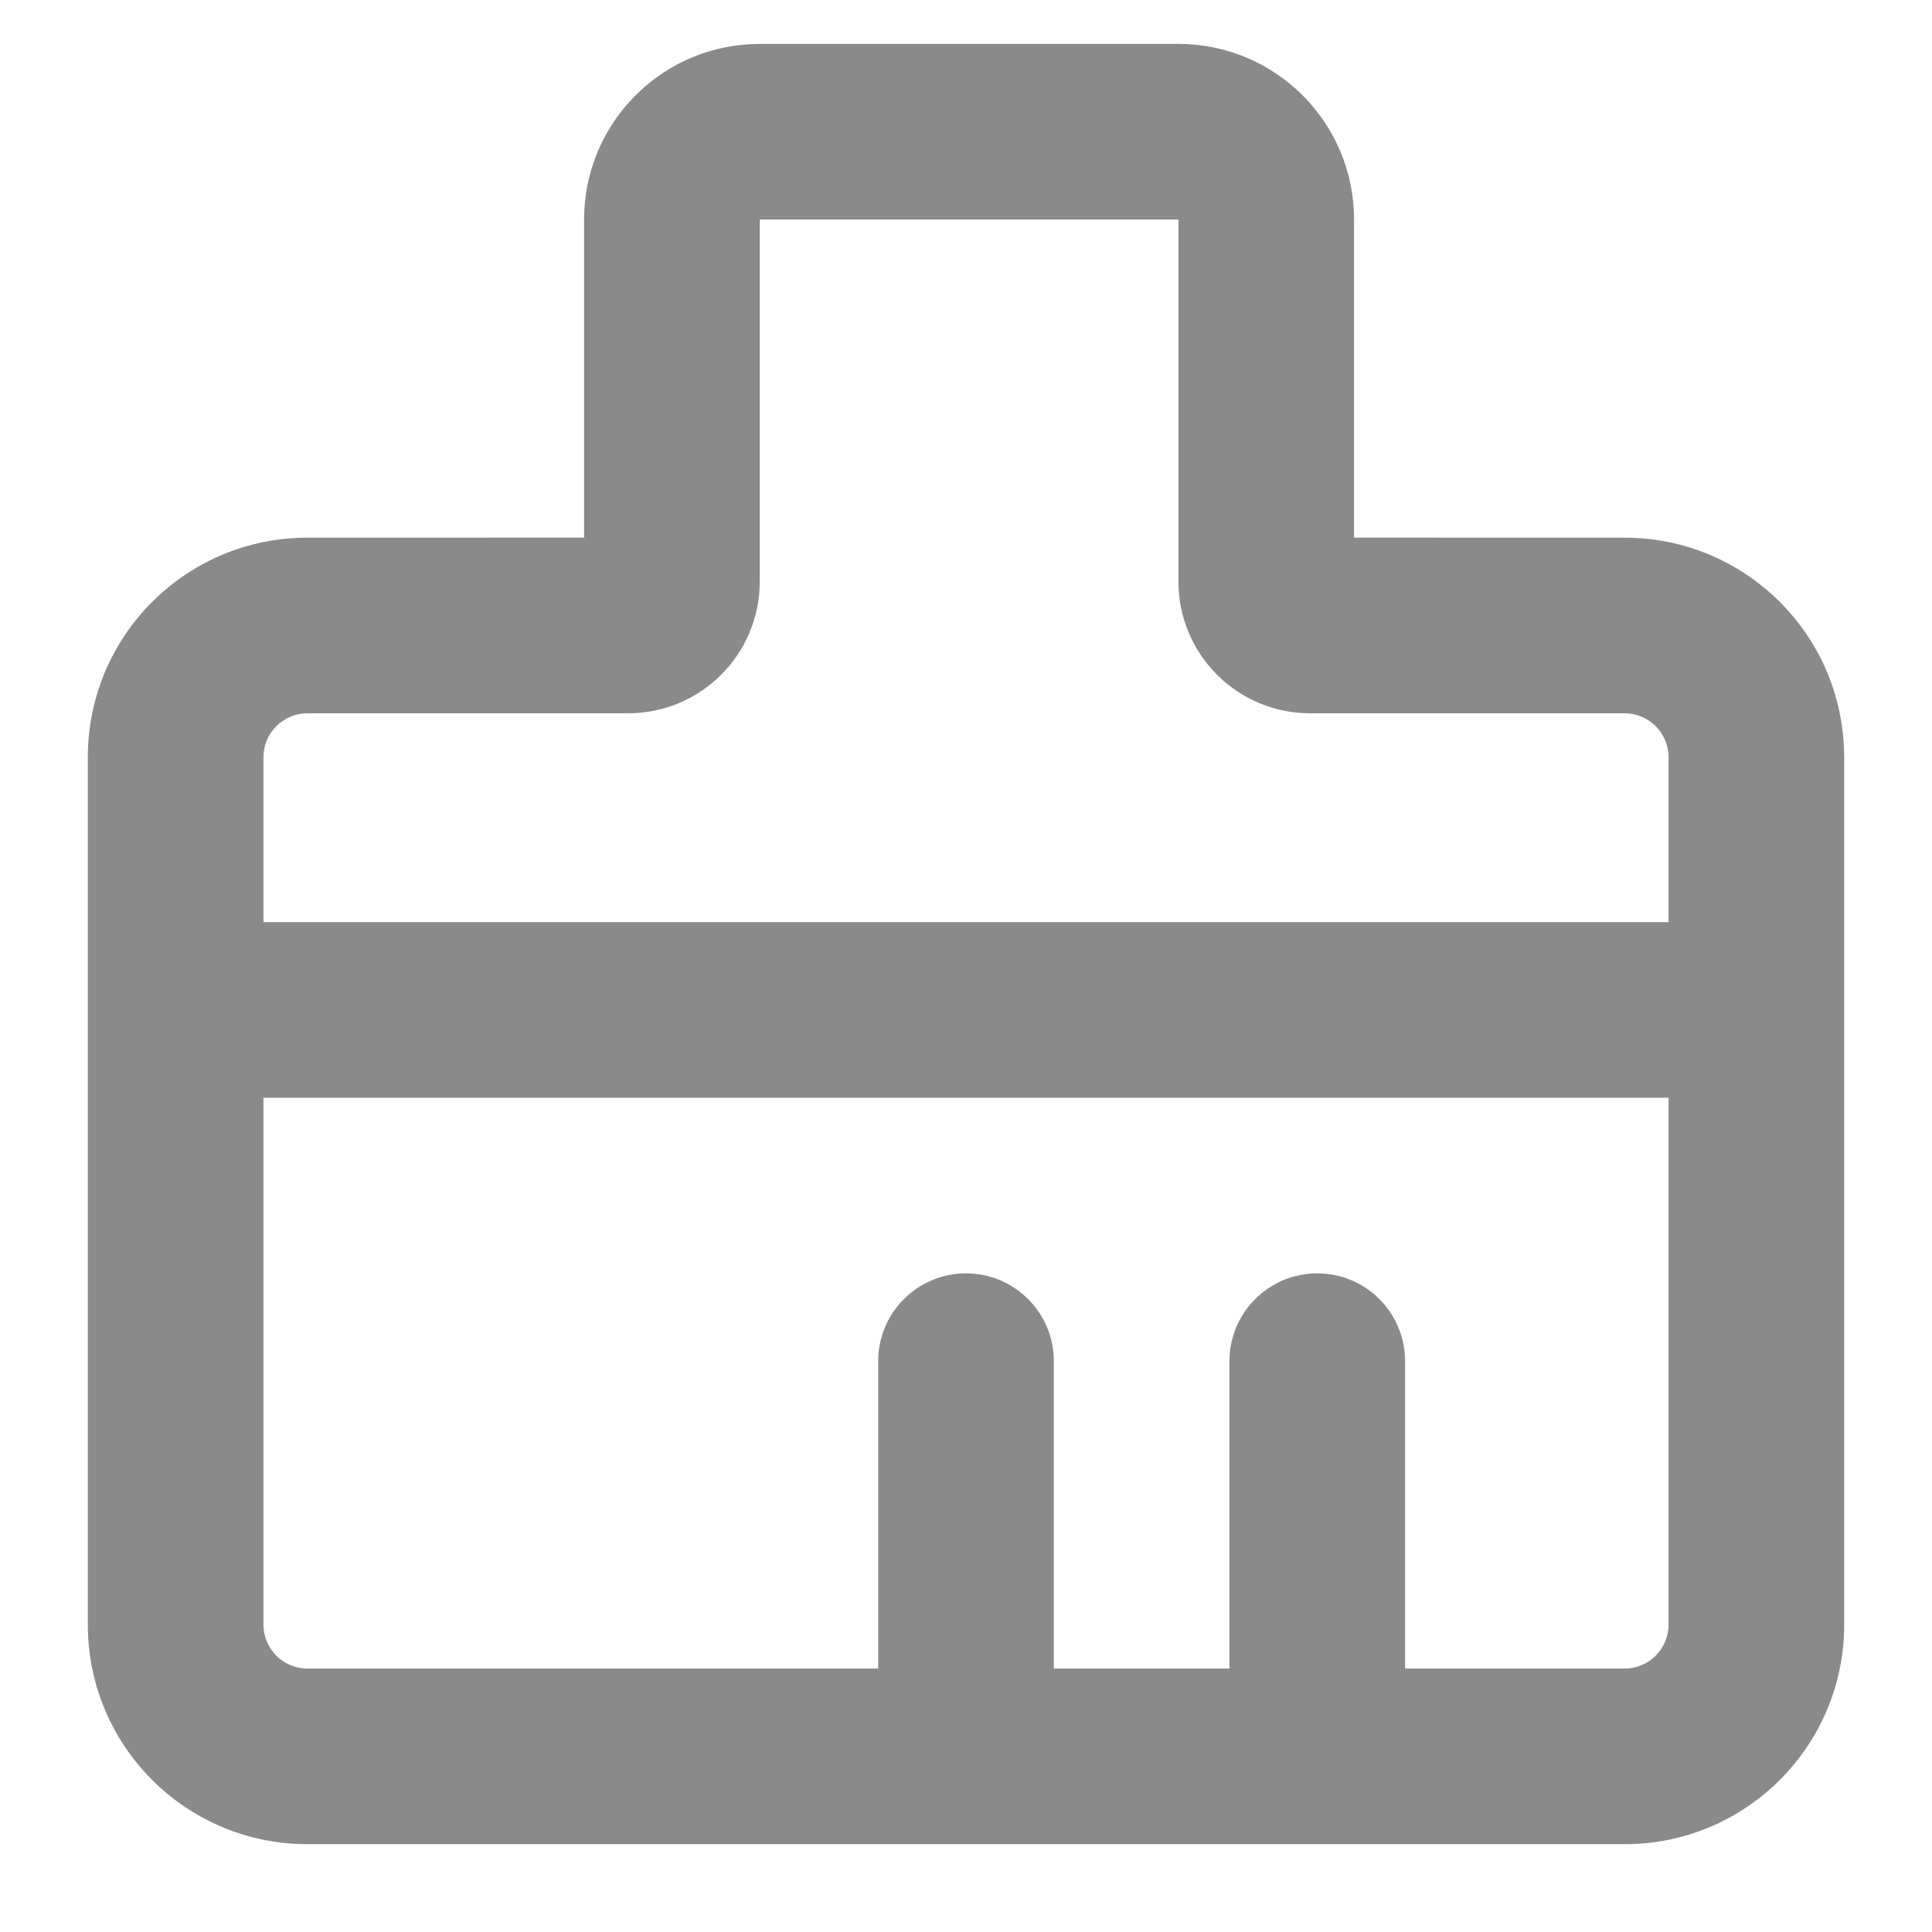
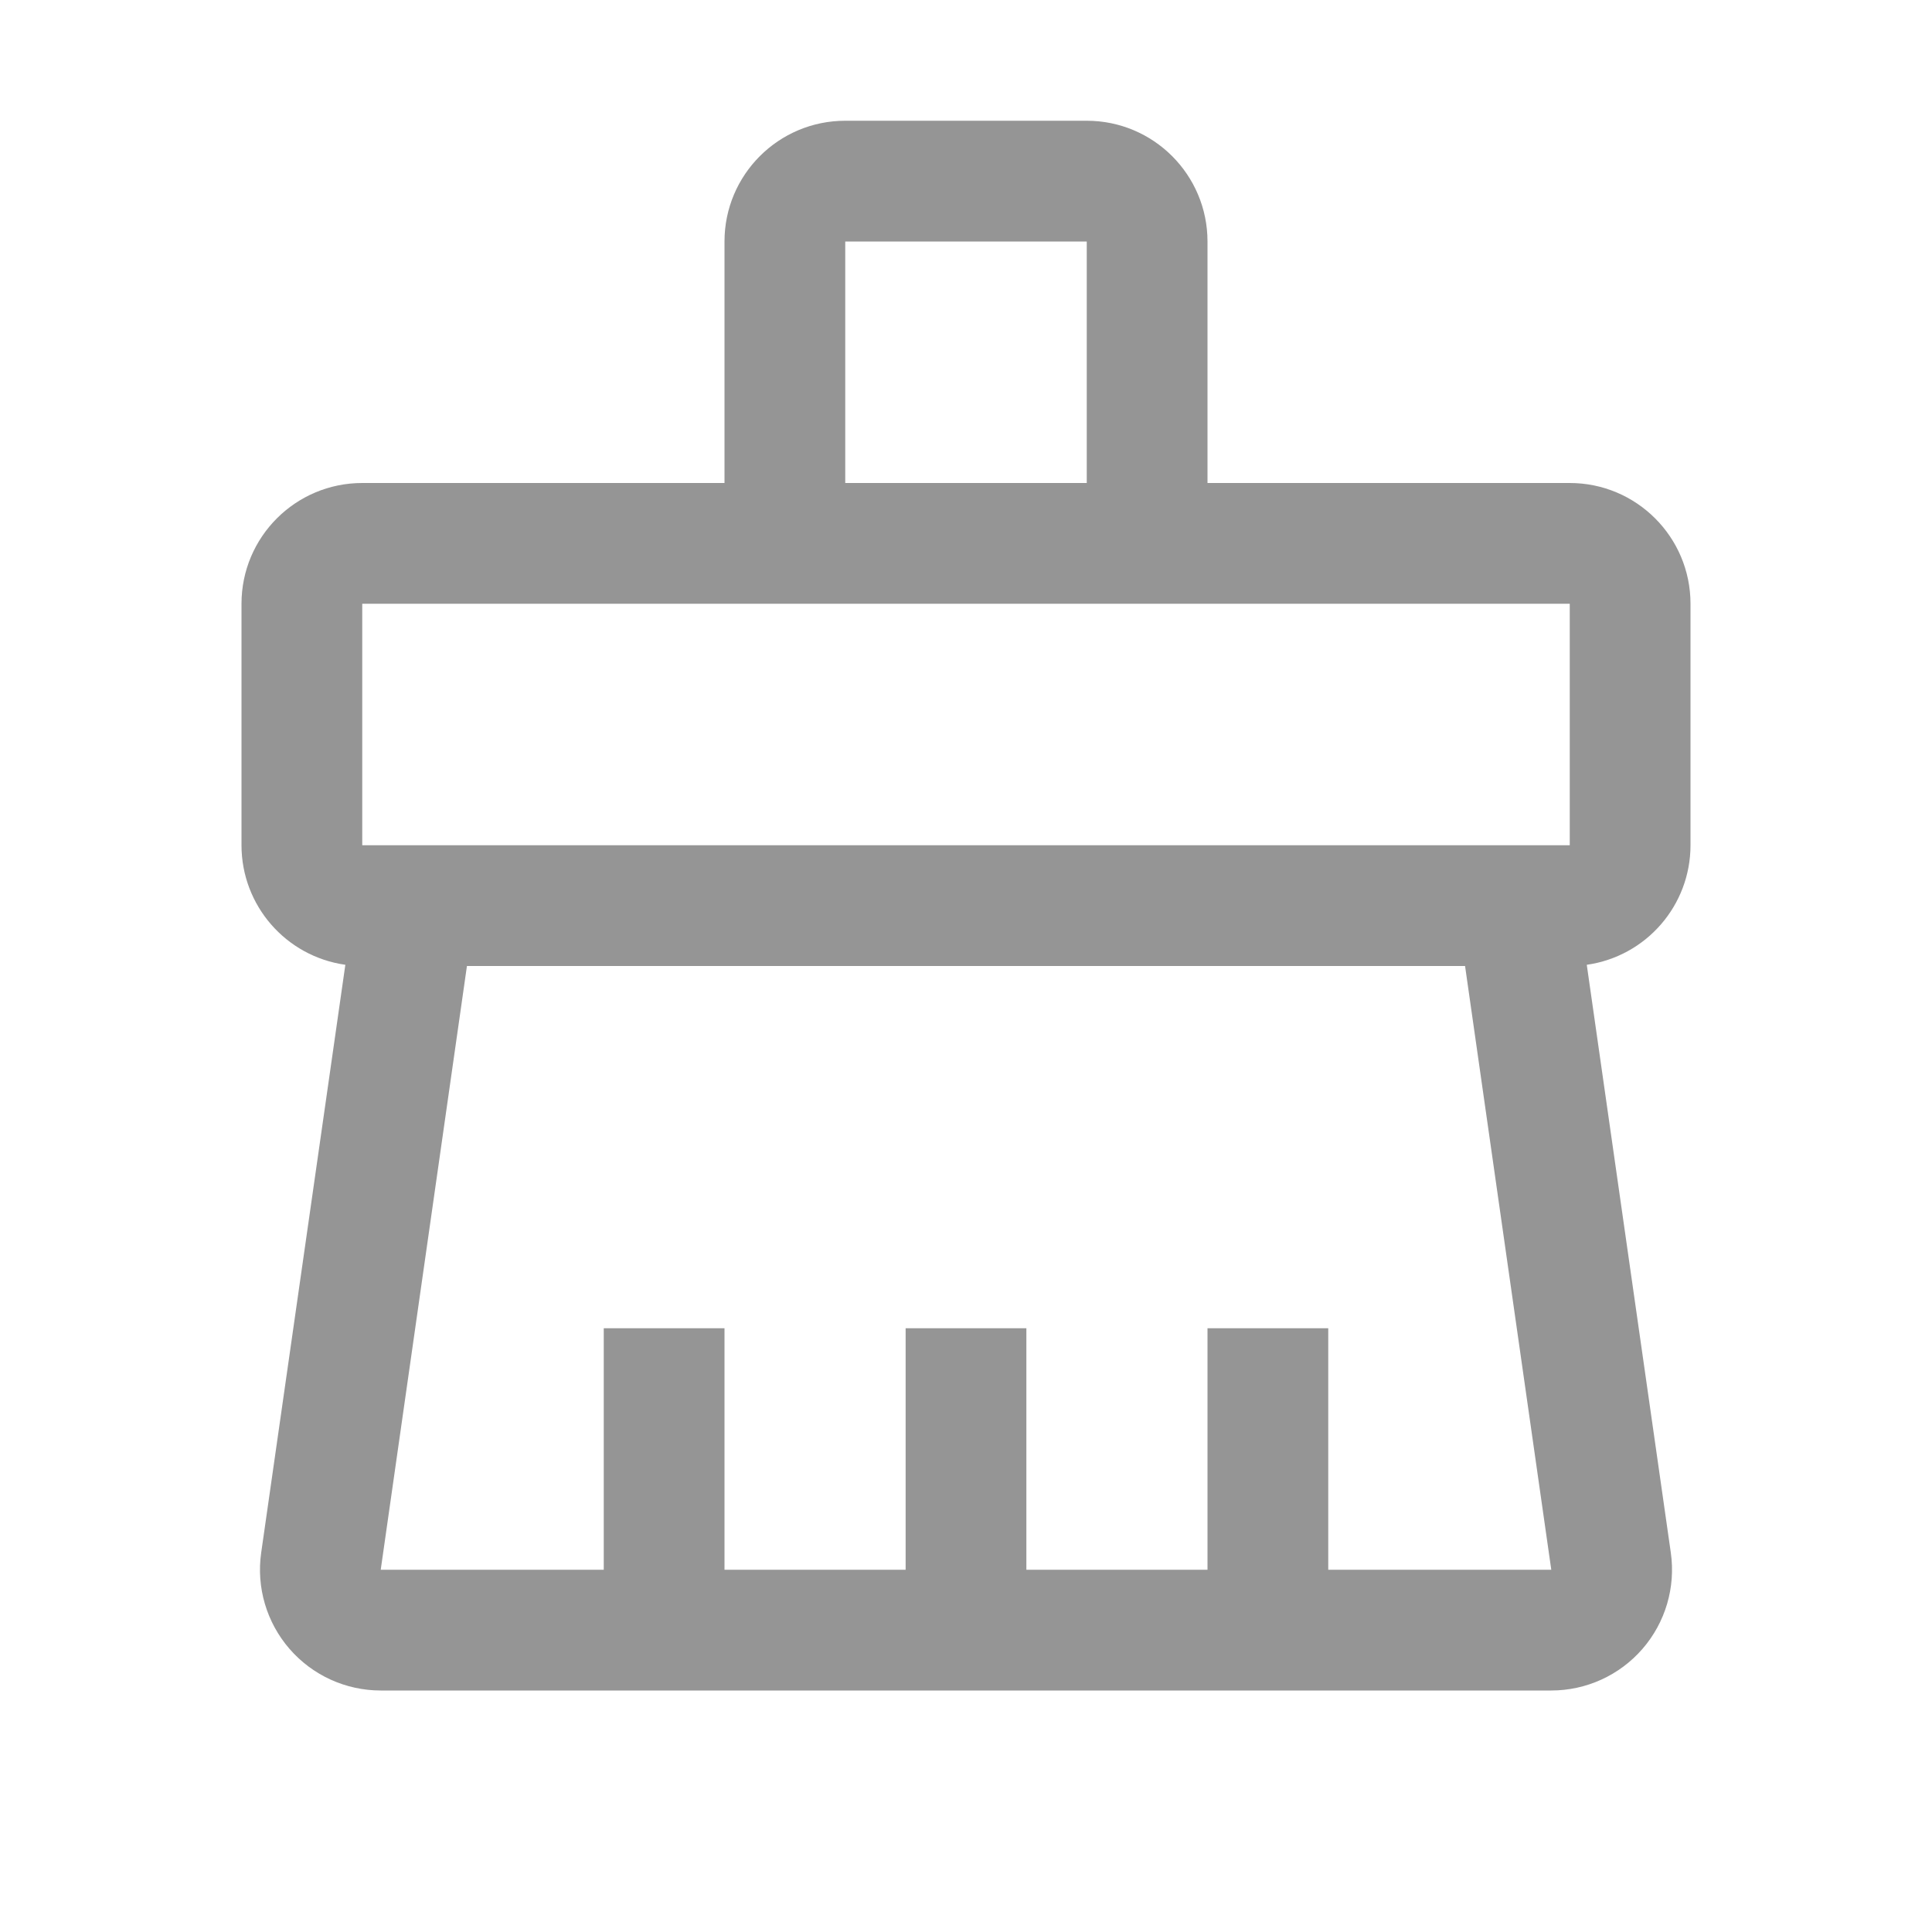
<svg xmlns="http://www.w3.org/2000/svg" class="icon" width="32px" height="32.00px" viewBox="0 0 1024 1024" version="1.1">
-   <path fill="#8a8a8a" d="M624.593 23.273a93.091 93.091 0 0 1 93.091 93.091v168.588l143.407 0.023a116.364 116.364 0 0 1 116.247 111.313l0.116 5.05V861.091a116.364 116.364 0 0 1-116.364 116.364H162.909a116.364 116.364 0 0 1-116.364-116.364V401.338a116.364 116.364 0 0 1 116.364-116.364l146.665-0.023V116.364a93.091 93.091 0 0 1 88.46-92.975l4.655-0.116zM139.636 581.818v279.273a23.273 23.273 0 0 0 23.273 23.273h302.545v-162.909a46.545 46.545 0 1 1 93.091 0v162.909h93.091v-162.909a46.545 46.545 0 1 1 93.091 0v162.909h116.364a23.273 23.273 0 0 0 23.273-23.273V581.818H139.636z m0-93.091h744.727v-87.389a23.273 23.273 0 0 0-23.273-23.273h-166.679a69.818 69.818 0 0 1-69.818-69.818V116.364h-221.905v191.884a69.818 69.818 0 0 1-69.818 69.818H162.909a23.273 23.273 0 0 0-23.273 23.273V488.727z" />
+   <path fill="#8a8a8a" d="M448 256h128V128H448v128z m192-128v128h192a64 64 0 0 1 64 64v128a64 64 0 0 1-54.976 63.36l44.544 311.616a64 64 0 0 1-63.36 73.024H201.792a64 64 0 0 1-63.36-73.024L183.04 511.36A64 64 0 0 1 128 448V320a64 64 0 0 1 64-64h192V128a64 64 0 0 1 64-64h128a64 64 0 0 1 64 64z m136.512 320H832V320H192v128h584.512z m0 64H247.488l-45.696 320H320v-128h64v128h96v-128h64v128H640v-128h64v128h118.208l-45.696-320z" fill-opacity=".9" />
</svg>
